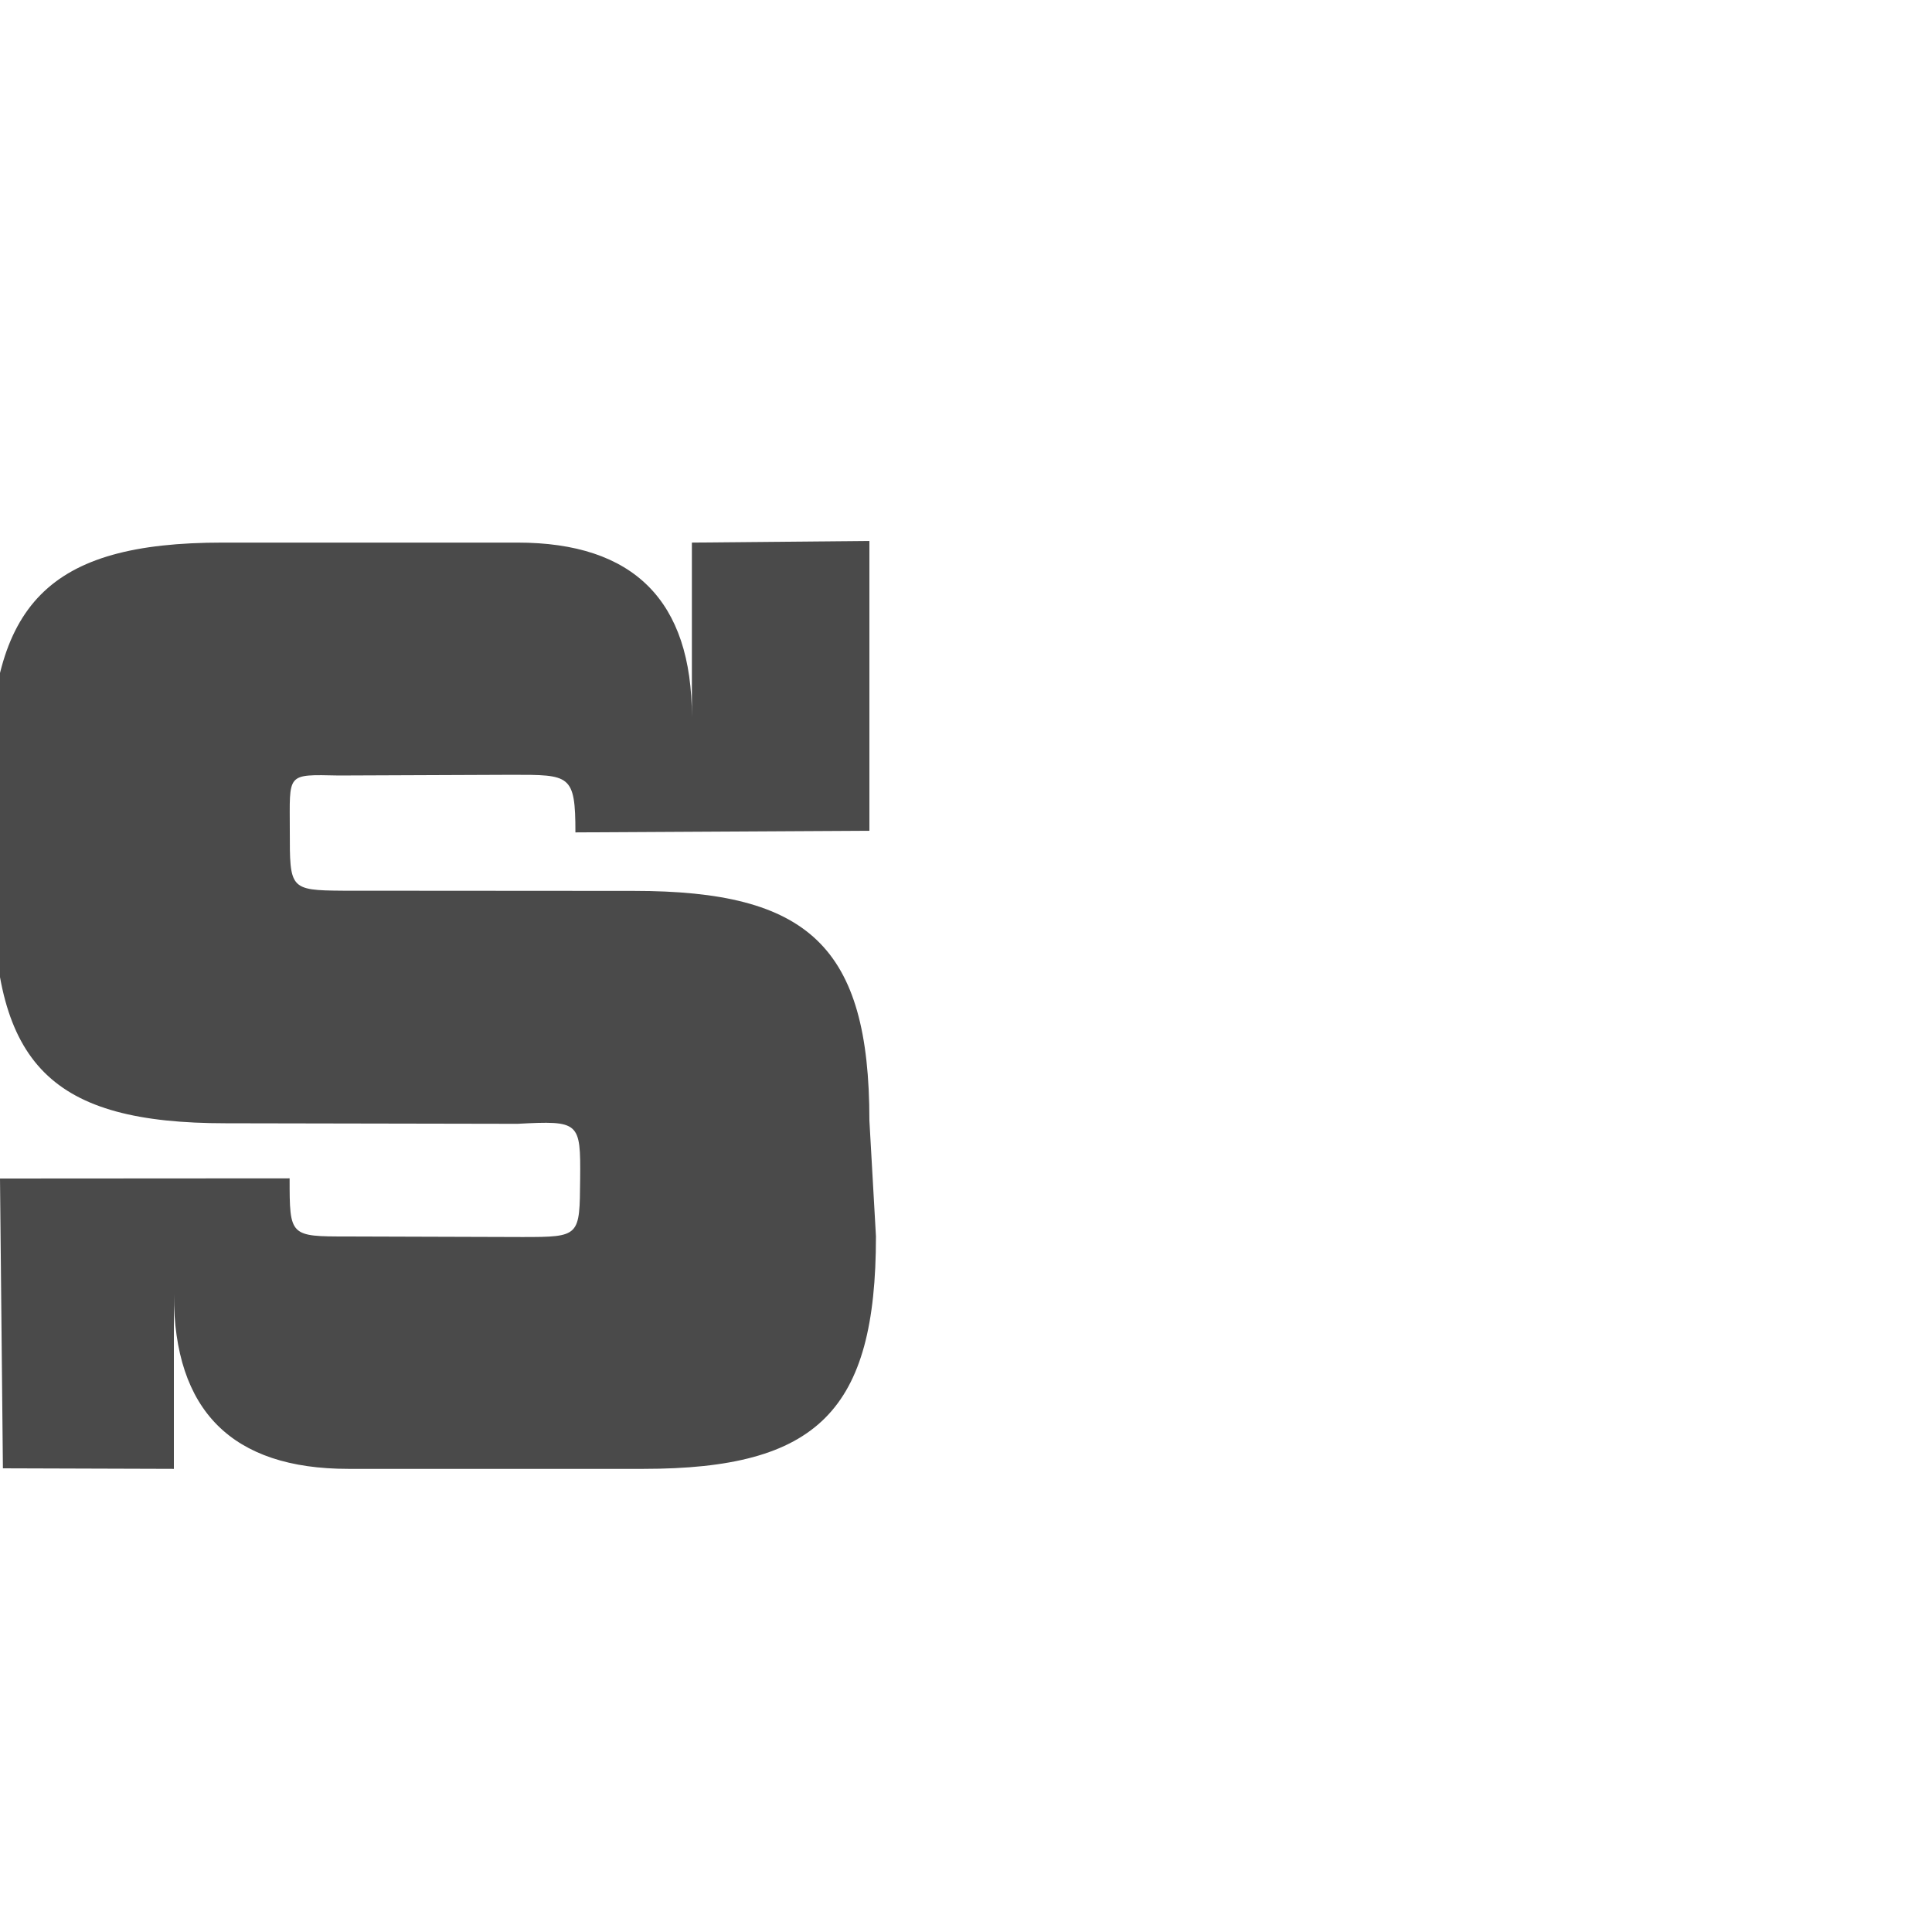
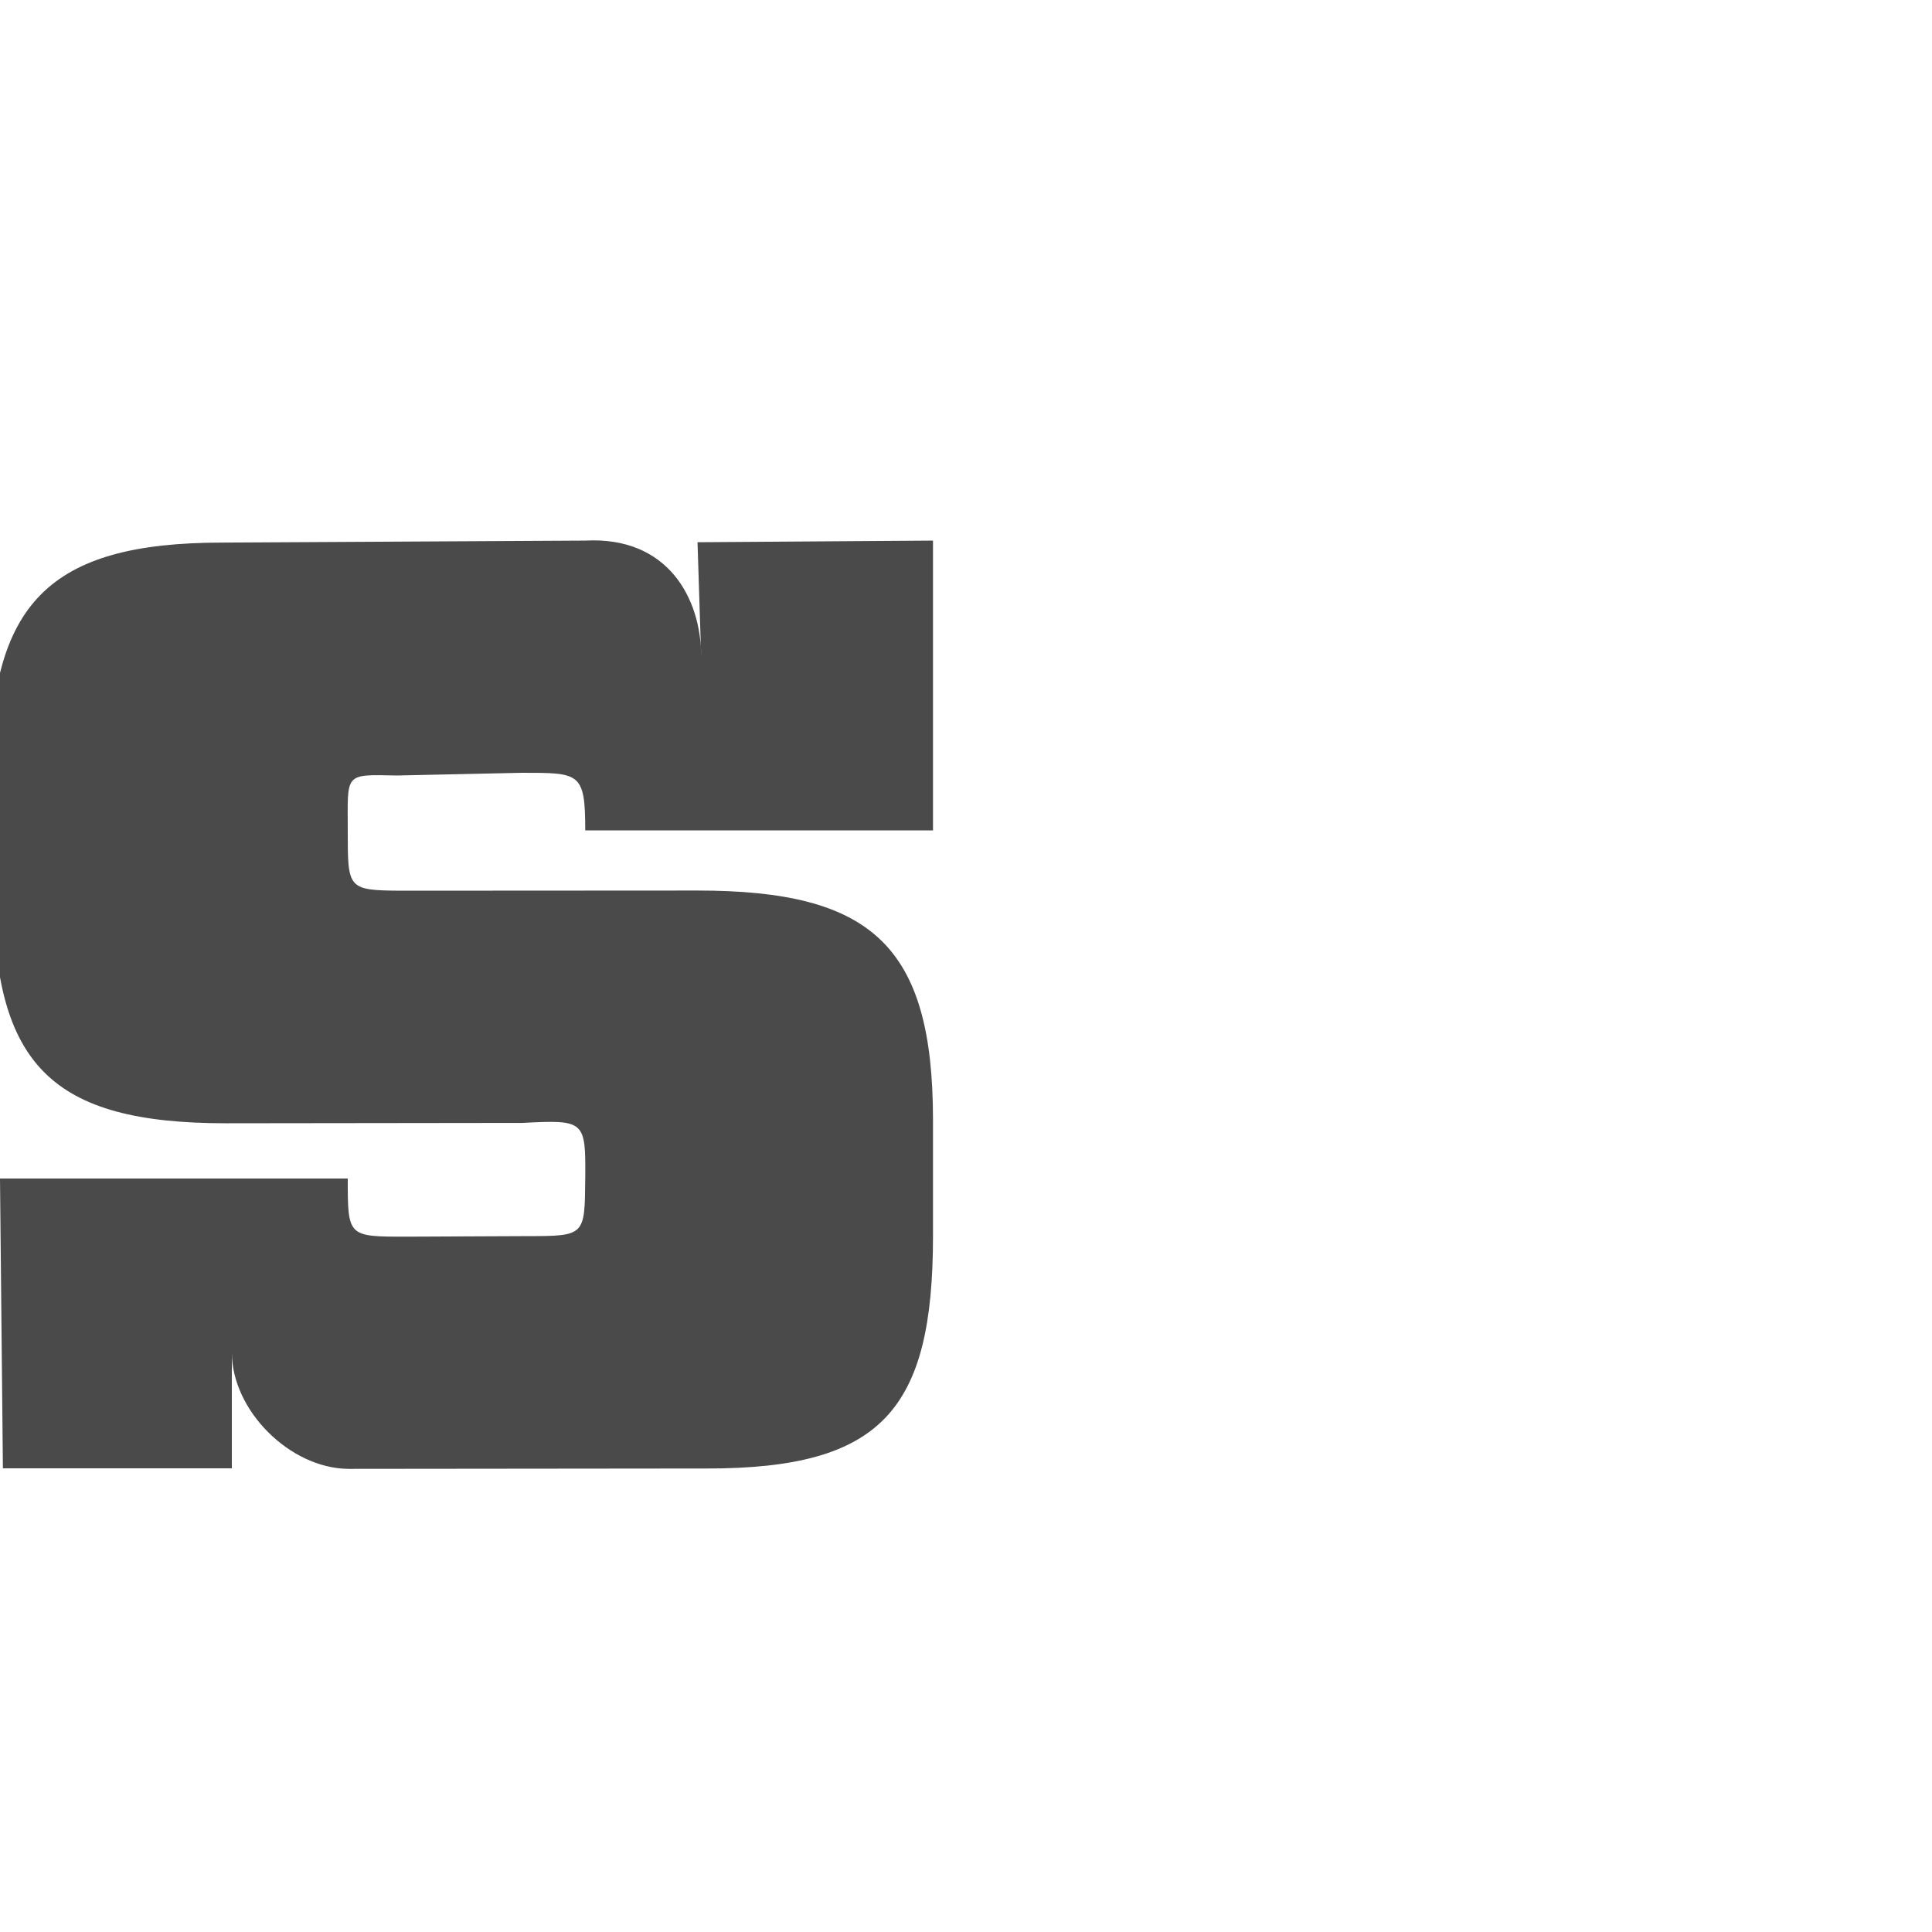
<svg xmlns="http://www.w3.org/2000/svg" width="1000" height="1000" id="svg3092" version="1.1">
  <defs id="defs5498" />
  <g id="layer1">
-     <path d="m 115.105,280.845 152.731,0 c 60.188,0 90.283,30.094 90.283,90.283 l 0,-90.283 L 450,280 l 0,150 -152.165,0.845 c 0,-30.094 -2.825,-29.812 -32.919,-29.812 l -89.529,0.366 C 147.835,400.845 150,400 150,430 c 0,30 -0.149,30.821 27.269,31.026 l 150.849,0.102 C 418.401,461.128 450,489.717 450,580 l 3.39,59.906 c 0,90.283 -30.094,120.377 -120.377,120.377 l -152.731,10e-6 C 120.094,760.283 90,730.188 90,670 L 90,760.283 1.506,760 0,610 149.906,609.906 C 149.906,640 149.906,640 180,640 l 90.283,0.283 c 30.094,0 29.717,-0.283 30,-30 C 300.565,580.565 300,580 267.835,581.685 L 116.986,581.403 C 26.704,581.403 -3.39,551.308 -3.39,461.026 l -1.882,-59.626 c 0,-88.78 30.094,-120.554 120.377,-120.554 z" id="Path 9-7" style="fill:#4a4a4a;fill-rule:evenodd" />
+     <path d="m 115.105,280.845 187.814,-1.034 c 42.873,-2.272 60,30 60,60 l -1.882,-59.155 121.882,-0.845 0,150 -180,0 C 302.919,399.717 300.094,400 270,400 l -64.612,1.4 C 177.835,400.845 180,400 180,430 c 0,30 -0.149,30.821 27.269,31.026 l 153.768,-0.086 c 90.283,0 121.882,28.59 121.882,118.872 l 0,60 c 0,90.283 -26.704,120.283 -116.987,120.283 L 180.283,760.283 C 150,760 120,730 120,700 l 0,60 L 1.506,760 0,610 l 180,0 c -3e-5,30.094 -3e-5,30.094 30.094,30.094 l 62.825,-0.283 c 30.094,0 29.717,-0.283 30,-30 0.283,-29.717 -0.283,-30.283 -32.448,-28.597 l -153.485,0.188 C 26.704,581.403 -3.39,551.308 -3.39,461.026 l -1.882,-59.626 c 0,-88.78 30.094,-120.554 120.377,-120.554 z" id="Path 9-7" style="fill:#4a4a4a;fill-rule:evenodd" />
  </g>
</svg>
